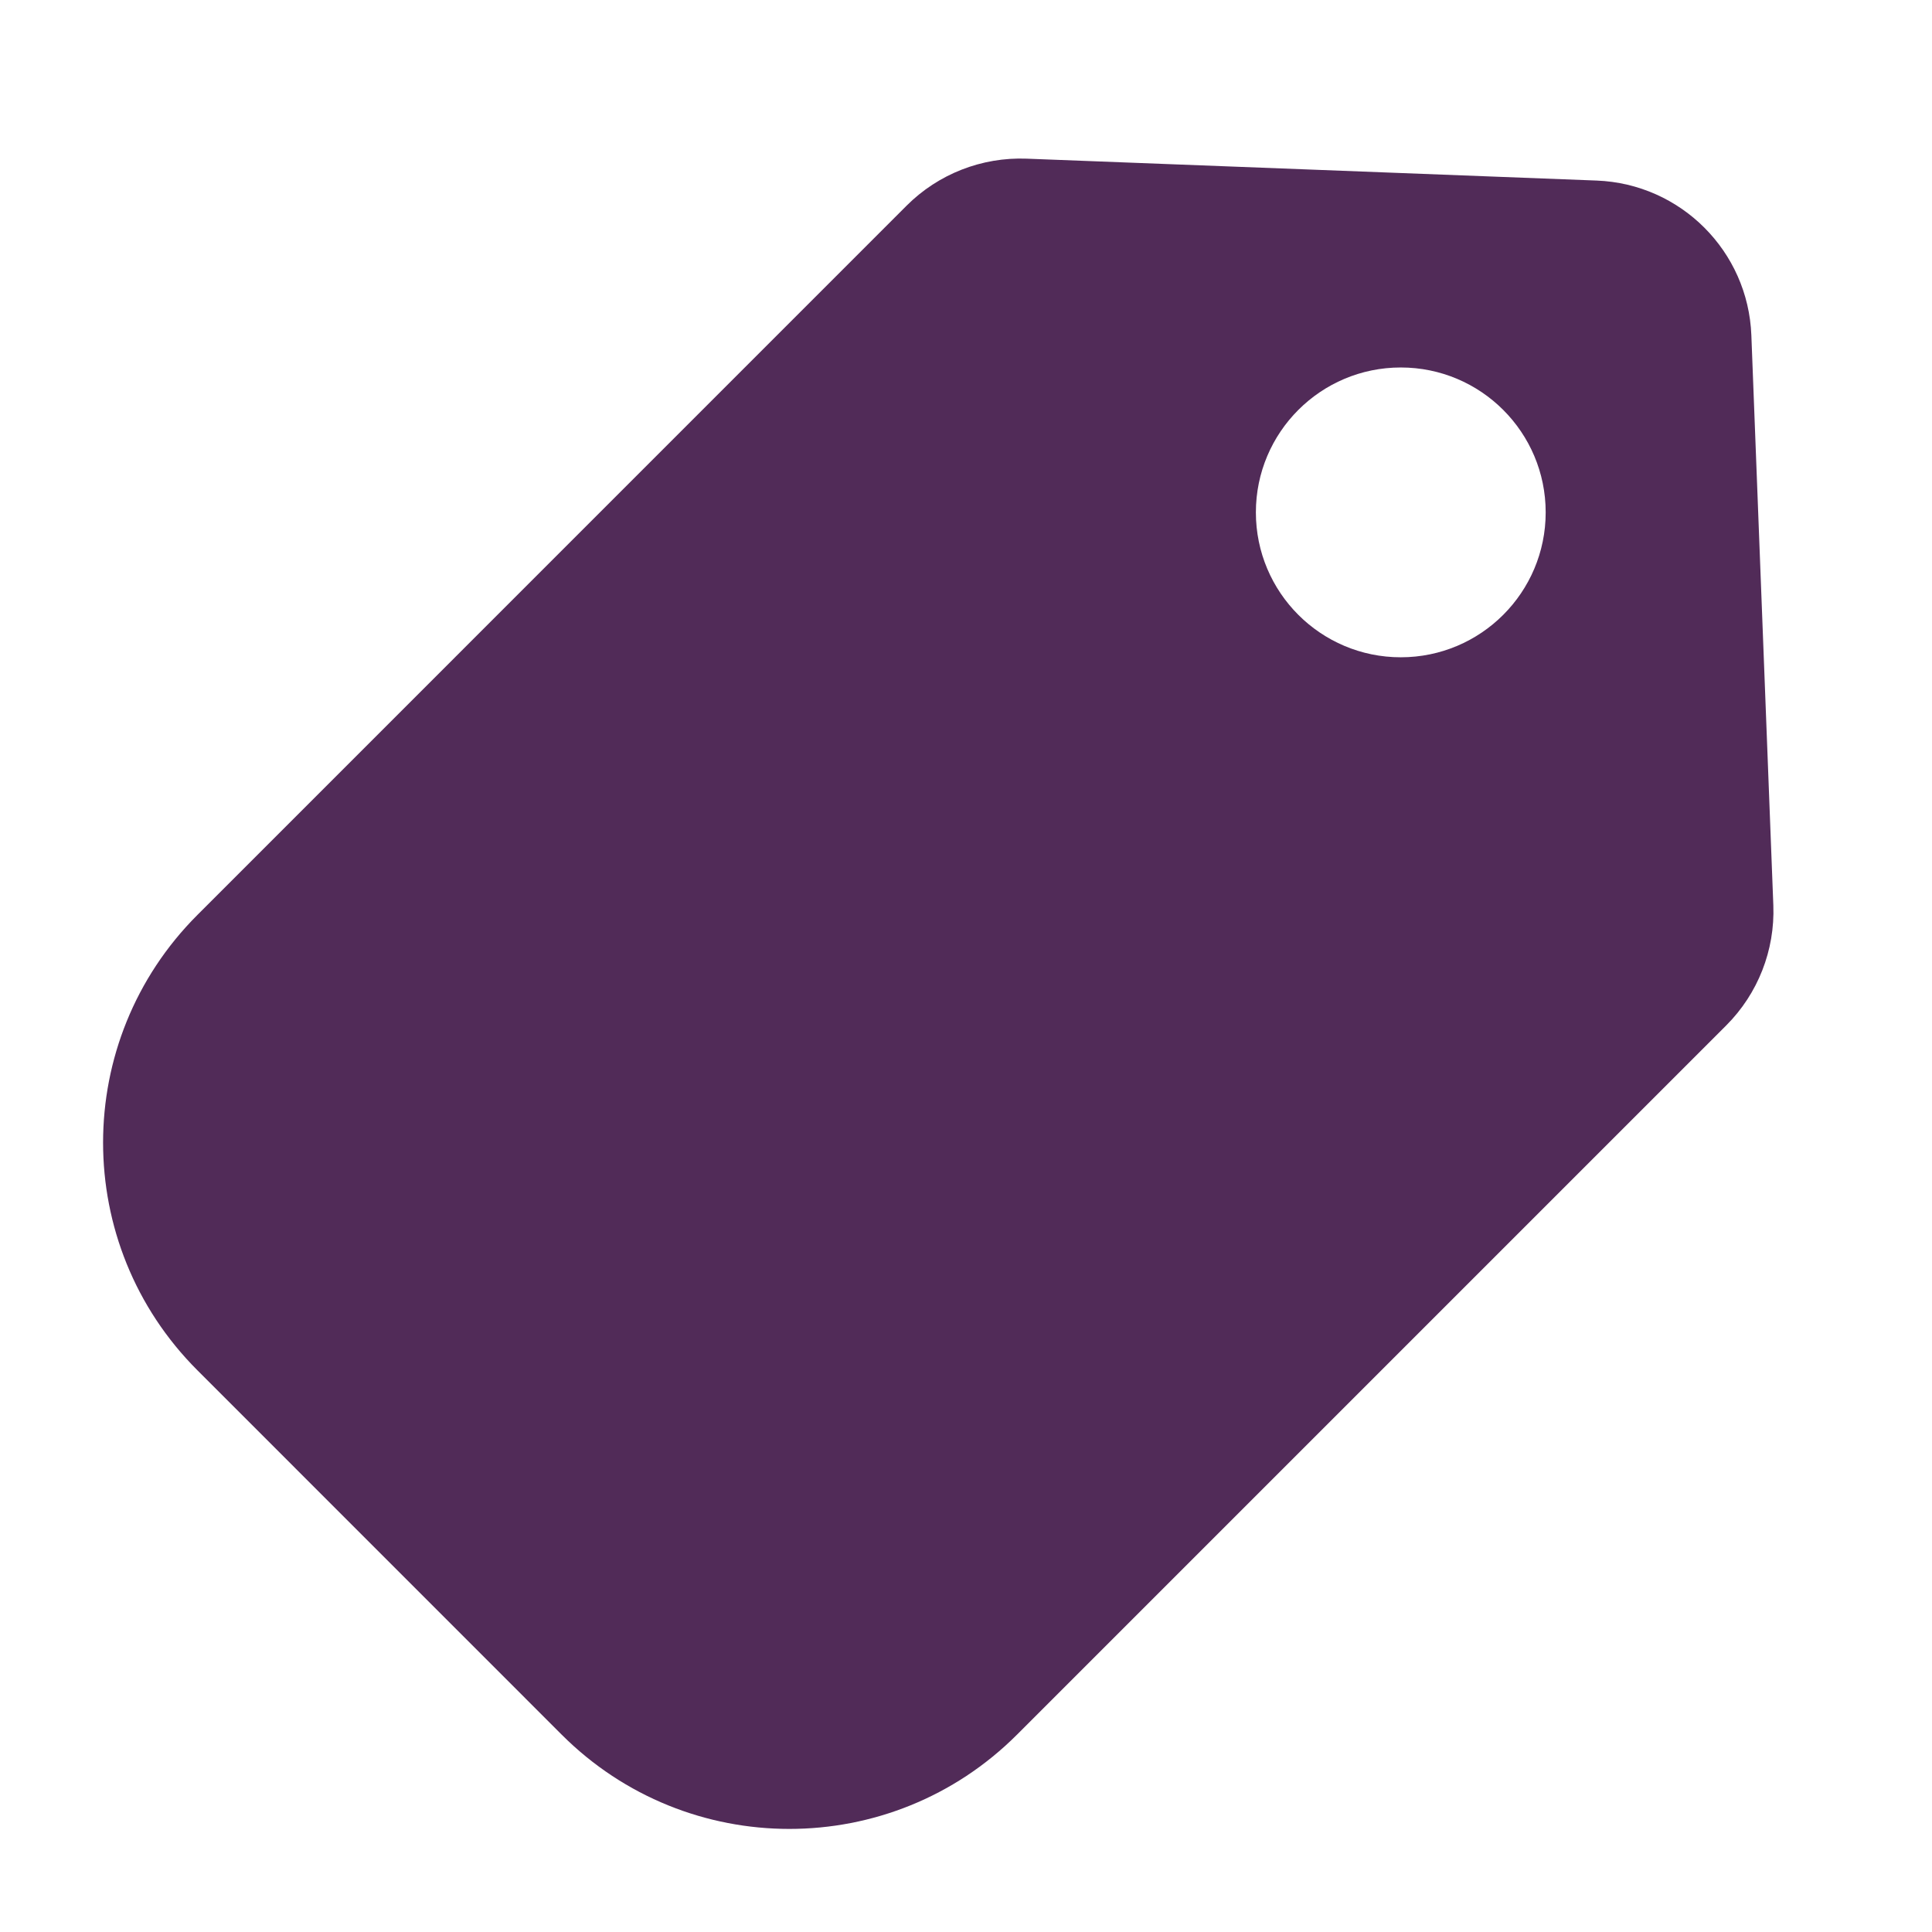
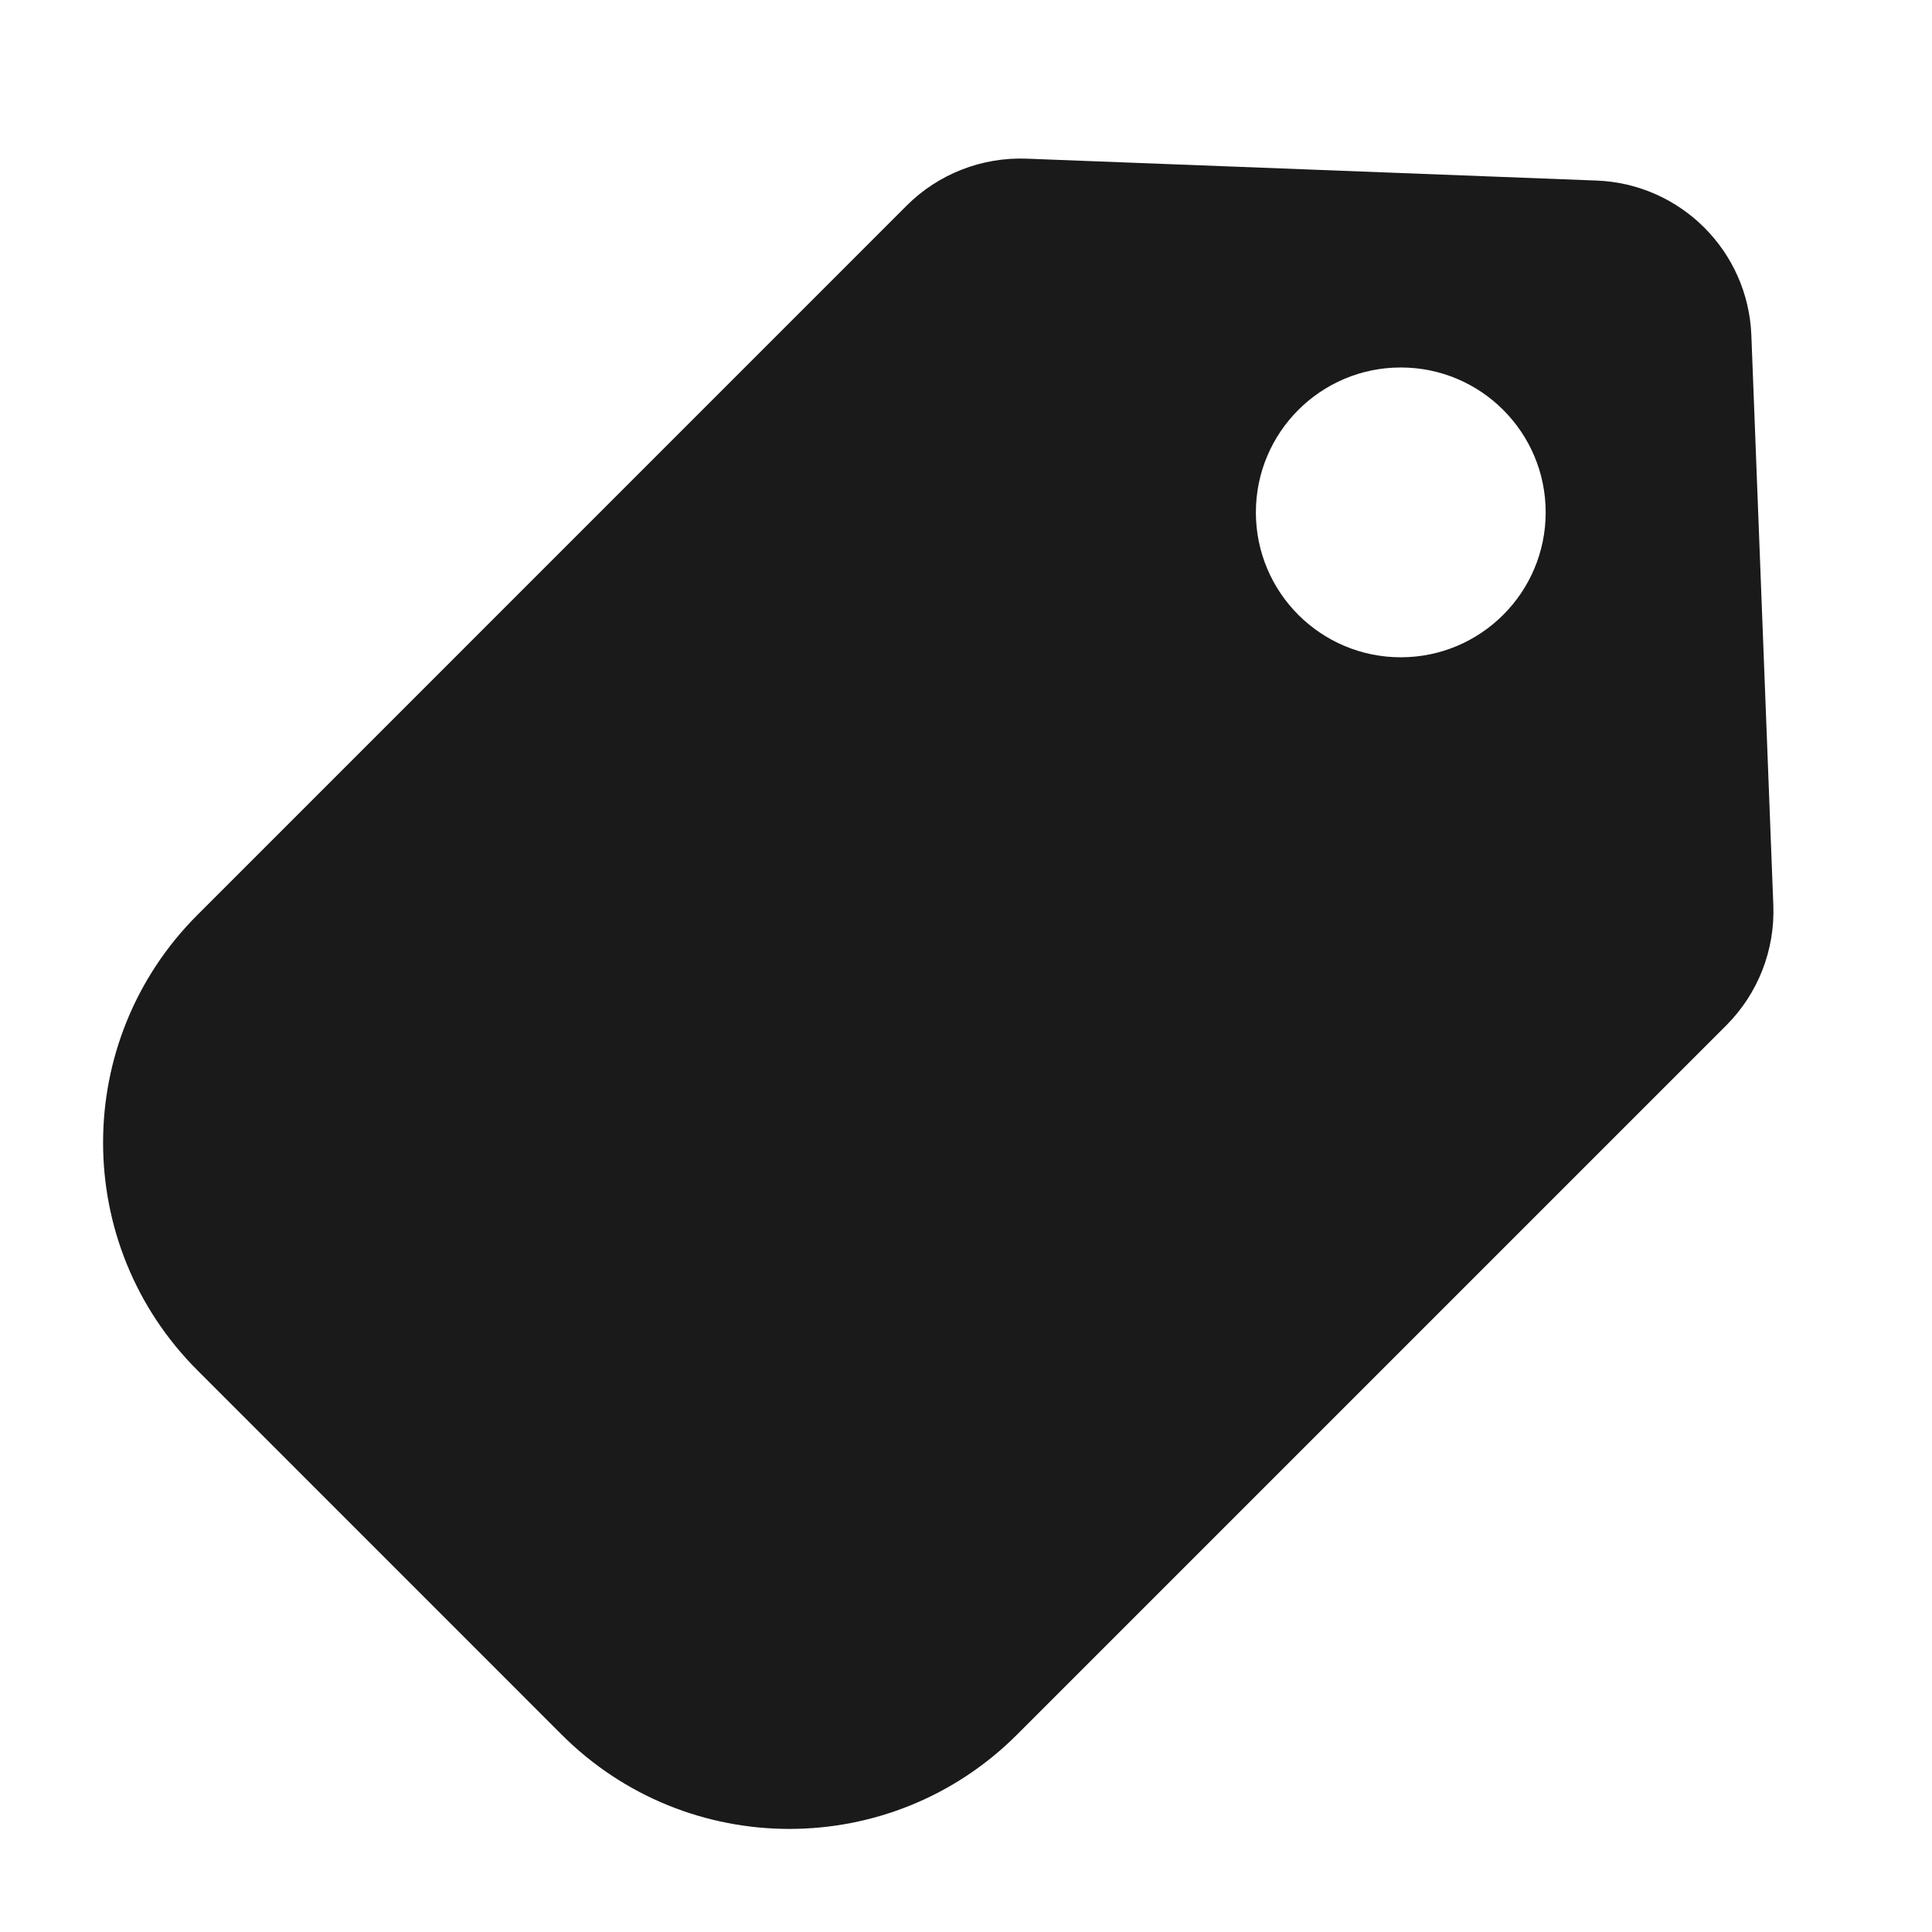
<svg xmlns="http://www.w3.org/2000/svg" width="24" height="24" viewBox="0 0 24 24" fill="none">
-   <path fill-rule="evenodd" clip-rule="evenodd" d="M2.452 11.366C0.89 12.928 0.89 15.46 2.452 17.022L6.977 21.548C8.539 23.11 11.072 23.11 12.634 21.548L21.444 12.738C21.838 12.344 22.05 11.803 22.029 11.247L21.756 4.165C21.716 3.121 20.879 2.284 19.835 2.243L12.753 1.971C12.196 1.95 11.656 2.161 11.262 2.555L2.452 11.366ZM17.401 8.165C18.395 8.165 19.201 7.359 19.201 6.365C19.201 5.371 18.395 4.565 17.401 4.565C16.407 4.565 15.601 5.371 15.601 6.365C15.601 7.359 16.407 8.165 17.401 8.165Z" fill="#512B58" />
+   <path fill-rule="evenodd" clip-rule="evenodd" d="M2.452 11.366C0.89 12.928 0.89 15.46 2.452 17.022L6.977 21.548C8.539 23.11 11.072 23.11 12.634 21.548L21.444 12.738C21.838 12.344 22.05 11.803 22.029 11.247L21.756 4.165C21.716 3.121 20.879 2.284 19.835 2.243L12.753 1.971C12.196 1.95 11.656 2.161 11.262 2.555L2.452 11.366ZM17.401 8.165C18.395 8.165 19.201 7.359 19.201 6.365C19.201 5.371 18.395 4.565 17.401 4.565C16.407 4.565 15.601 5.371 15.601 6.365C15.601 7.359 16.407 8.165 17.401 8.165Z" fill="#1A1A1A" />
</svg>
